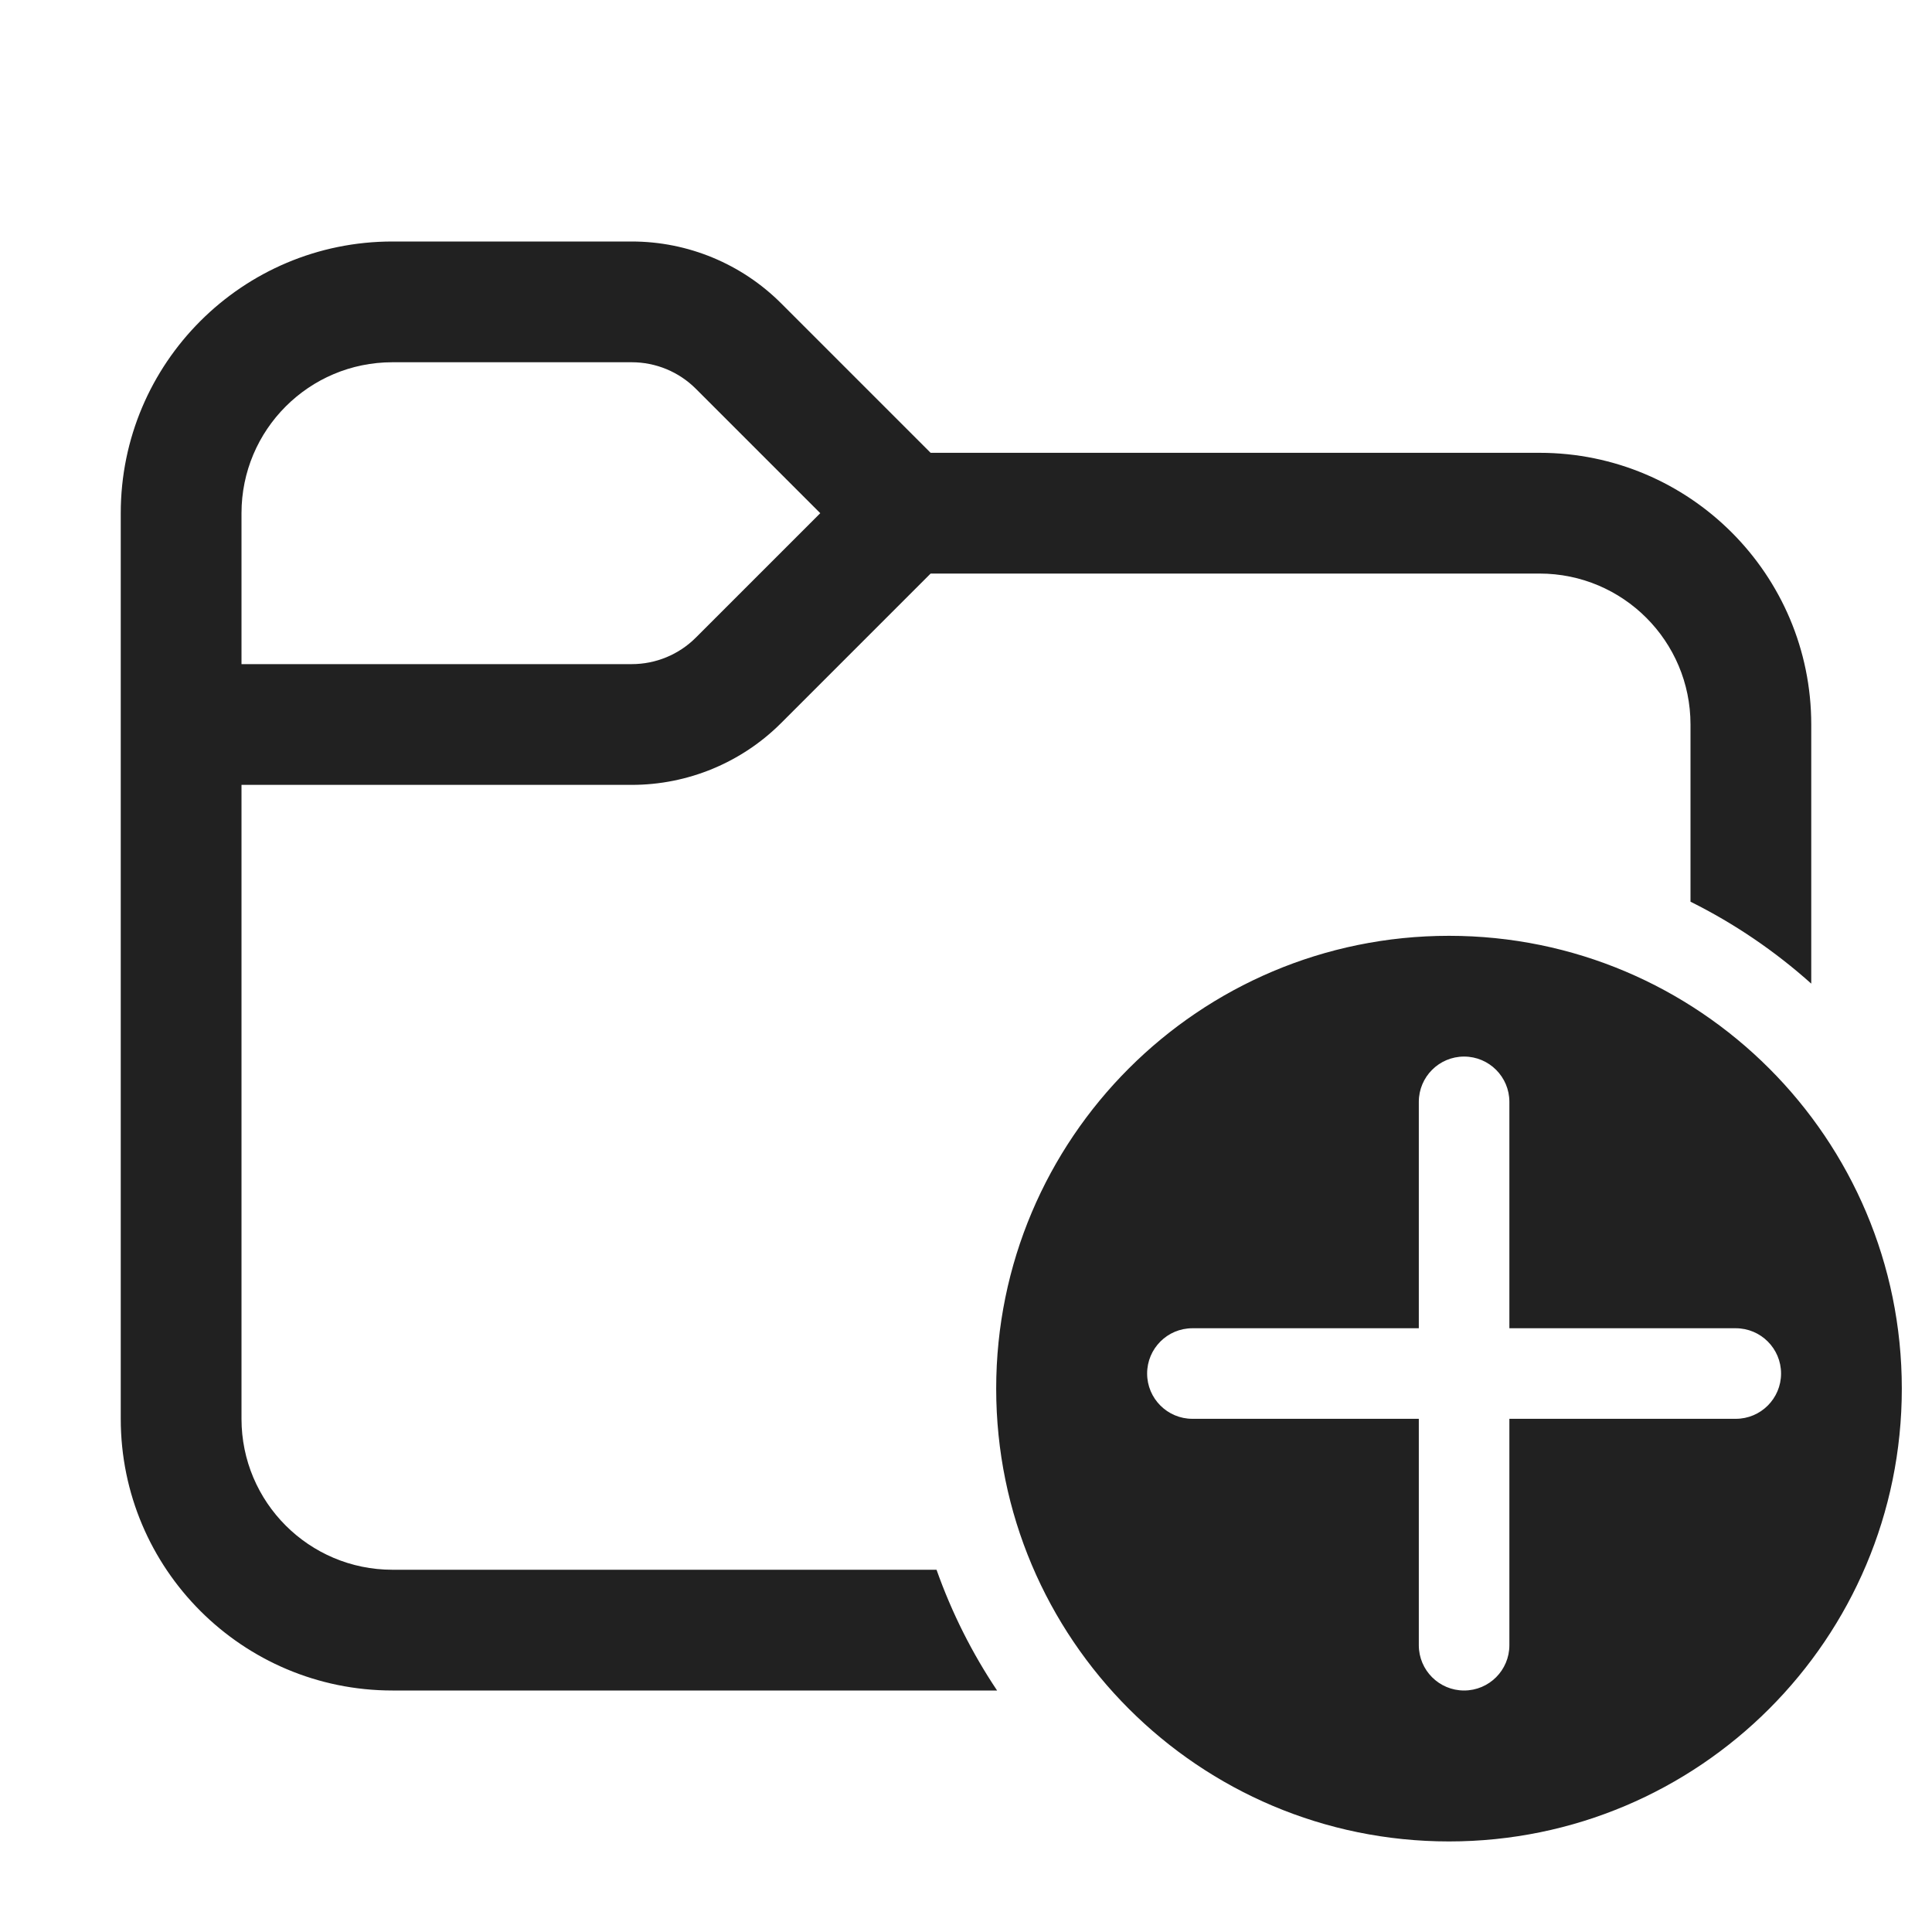
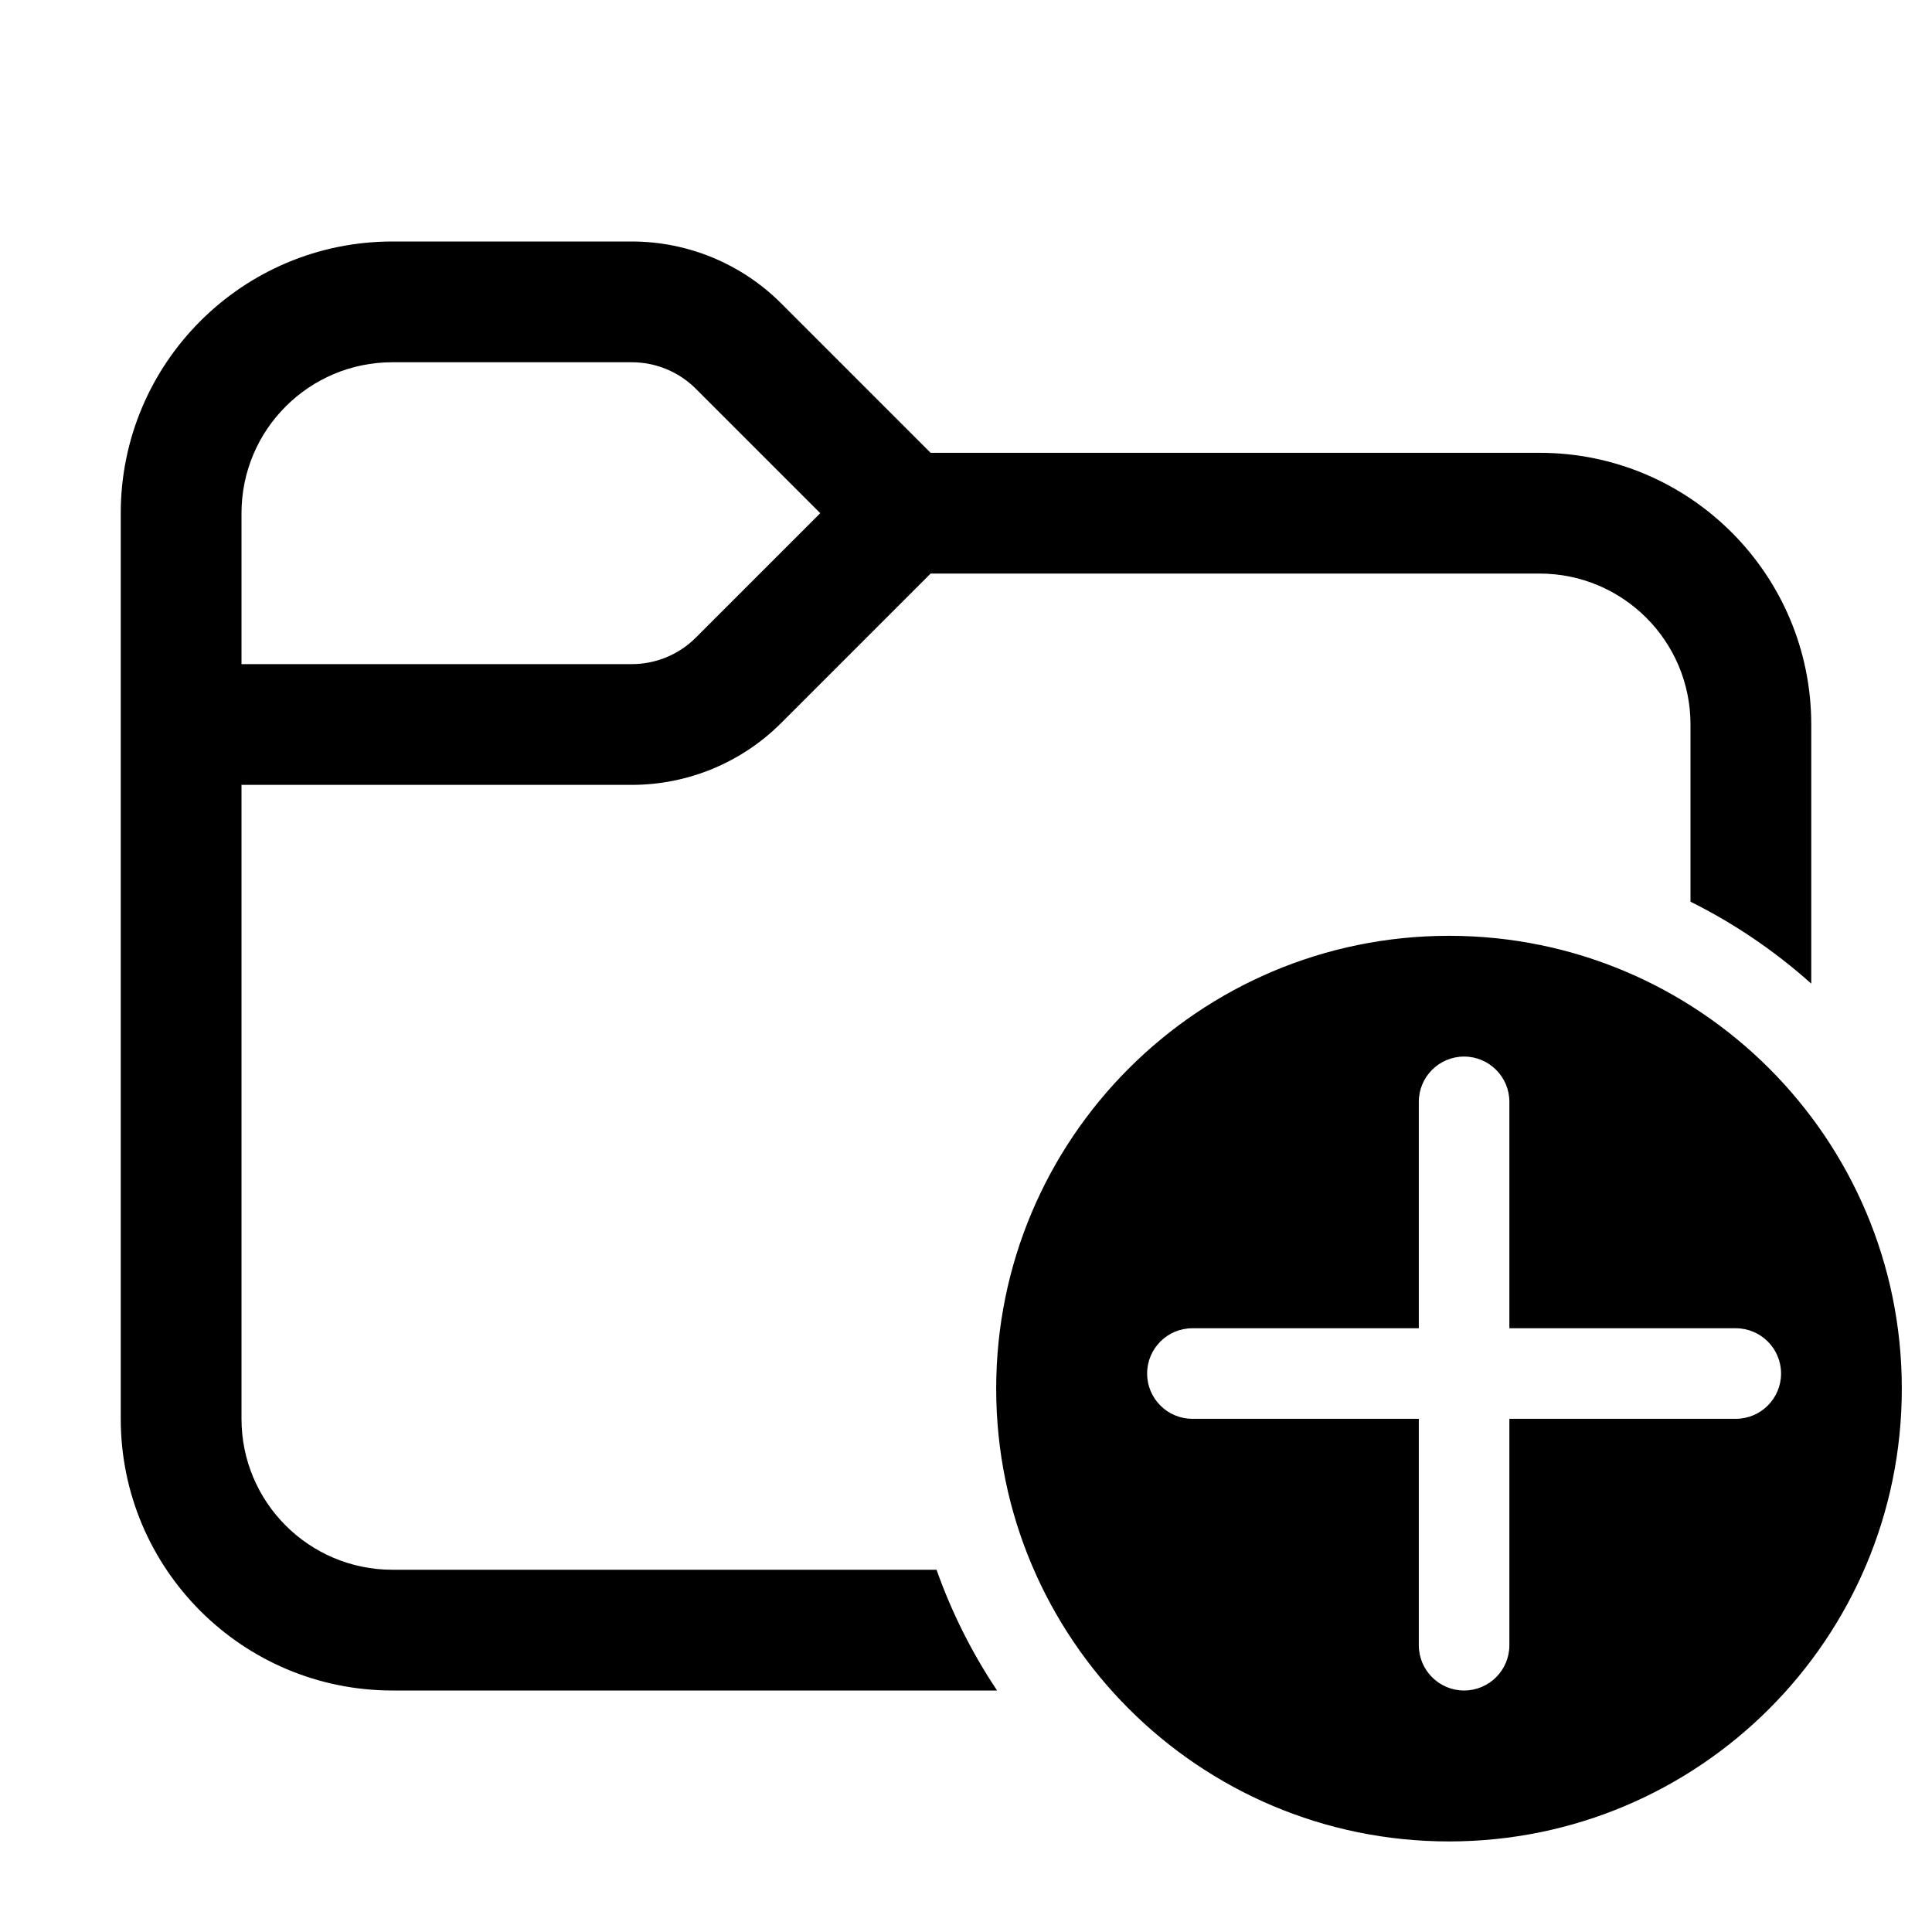
<svg xmlns="http://www.w3.org/2000/svg" width="32" height="32" viewBox="0 0 32 32" fill="none">
-   <path d="M4 8.5V11H10.464C10.862 11 11.244 10.842 11.525 10.561L13.586 8.5L11.525 6.439C11.244 6.158 10.862 6 10.464 6H6.5C5.119 6 4 7.119 4 8.5ZM2 8.5C2 6.015 4.015 4 6.5 4H10.464C11.393 4 12.283 4.369 12.939 5.025L15.414 7.5H25.5C27.985 7.5 30 9.515 30 12V16.292C29.4 15.755 28.728 15.297 28 14.935V12C28 10.619 26.881 9.5 25.5 9.5H15.414L12.939 11.975C12.283 12.631 11.393 13 10.464 13H4V23.5C4 24.881 5.119 26 6.5 26H15.512C15.764 26.712 16.102 27.383 16.515 28H6.5C4.015 28 2 25.985 2 23.5V8.5ZM24 30.5C28.142 30.5 31.5 27.142 31.5 23C31.5 18.858 28.142 15.5 24 15.5C19.858 15.5 16.5 18.858 16.5 23C16.5 27.142 19.858 30.5 24 30.5ZM25 18.25V22H28.75C29.164 22 29.5 22.336 29.5 22.75C29.5 23.164 29.164 23.5 28.75 23.5H25V27.25C25 27.664 24.664 28 24.25 28C23.836 28 23.5 27.664 23.5 27.25V23.5H19.75C19.336 23.5 19 23.164 19 22.75C19 22.336 19.336 22 19.75 22H23.5V18.25C23.5 17.836 23.836 17.5 24.25 17.5C24.664 17.5 25 17.836 25 18.25Z" fill="#212121" />
+   <path d="M4 8.5V11H10.464C10.862 11 11.244 10.842 11.525 10.561L13.586 8.5L11.525 6.439C11.244 6.158 10.862 6 10.464 6H6.5C5.119 6 4 7.119 4 8.5ZM2 8.5C2 6.015 4.015 4 6.5 4H10.464C11.393 4 12.283 4.369 12.939 5.025L15.414 7.5H25.5C27.985 7.5 30 9.515 30 12V16.292C29.4 15.755 28.728 15.297 28 14.935V12C28 10.619 26.881 9.5 25.5 9.5H15.414L12.939 11.975C12.283 12.631 11.393 13 10.464 13H4V23.5C4 24.881 5.119 26 6.5 26H15.512C15.764 26.712 16.102 27.383 16.515 28H6.5C4.015 28 2 25.985 2 23.5V8.5ZM24 30.5C28.142 30.5 31.5 27.142 31.5 23C31.5 18.858 28.142 15.5 24 15.5C19.858 15.5 16.5 18.858 16.5 23C16.5 27.142 19.858 30.5 24 30.5ZM25 18.25V22H28.75C29.164 22 29.5 22.336 29.5 22.75C29.5 23.164 29.164 23.5 28.75 23.5H25V27.25C25 27.664 24.664 28 24.25 28C23.836 28 23.5 27.664 23.5 27.25V23.5H19.75C19.336 23.5 19 23.164 19 22.75C19 22.336 19.336 22 19.75 22H23.5V18.25C23.5 17.836 23.836 17.5 24.25 17.5C24.664 17.5 25 17.836 25 18.25Z" fill="currentColor" />
</svg>
